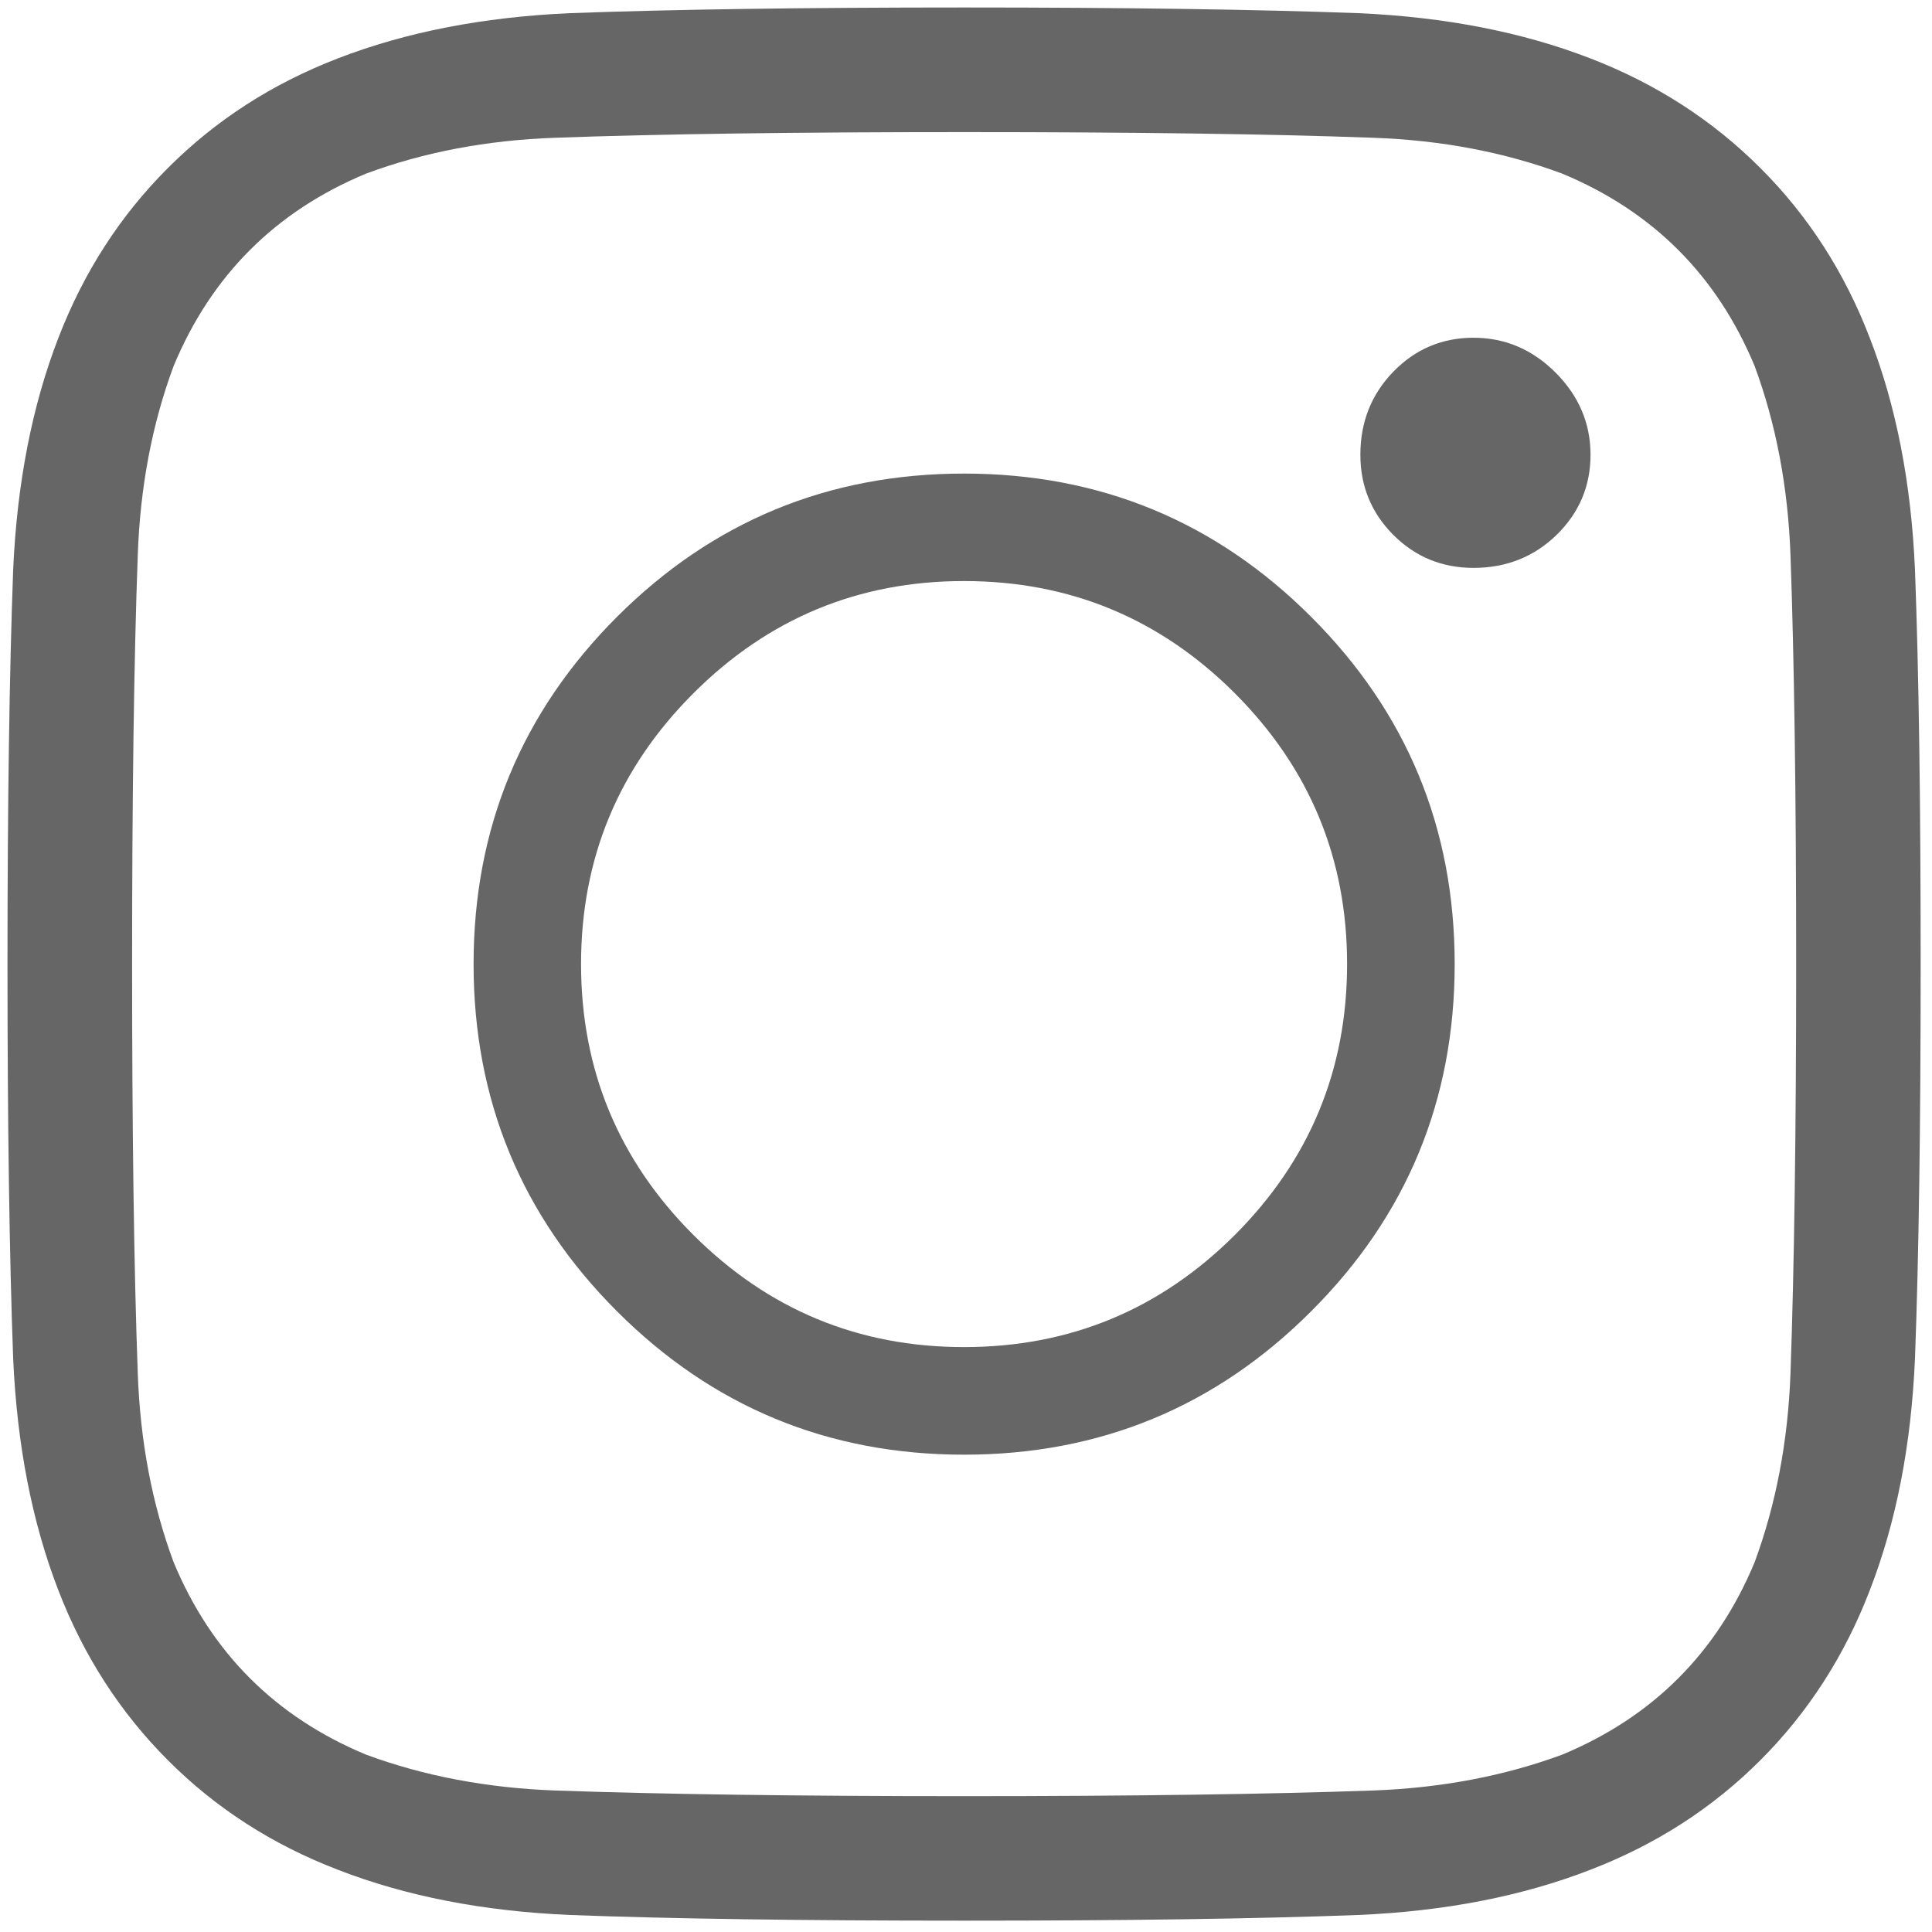
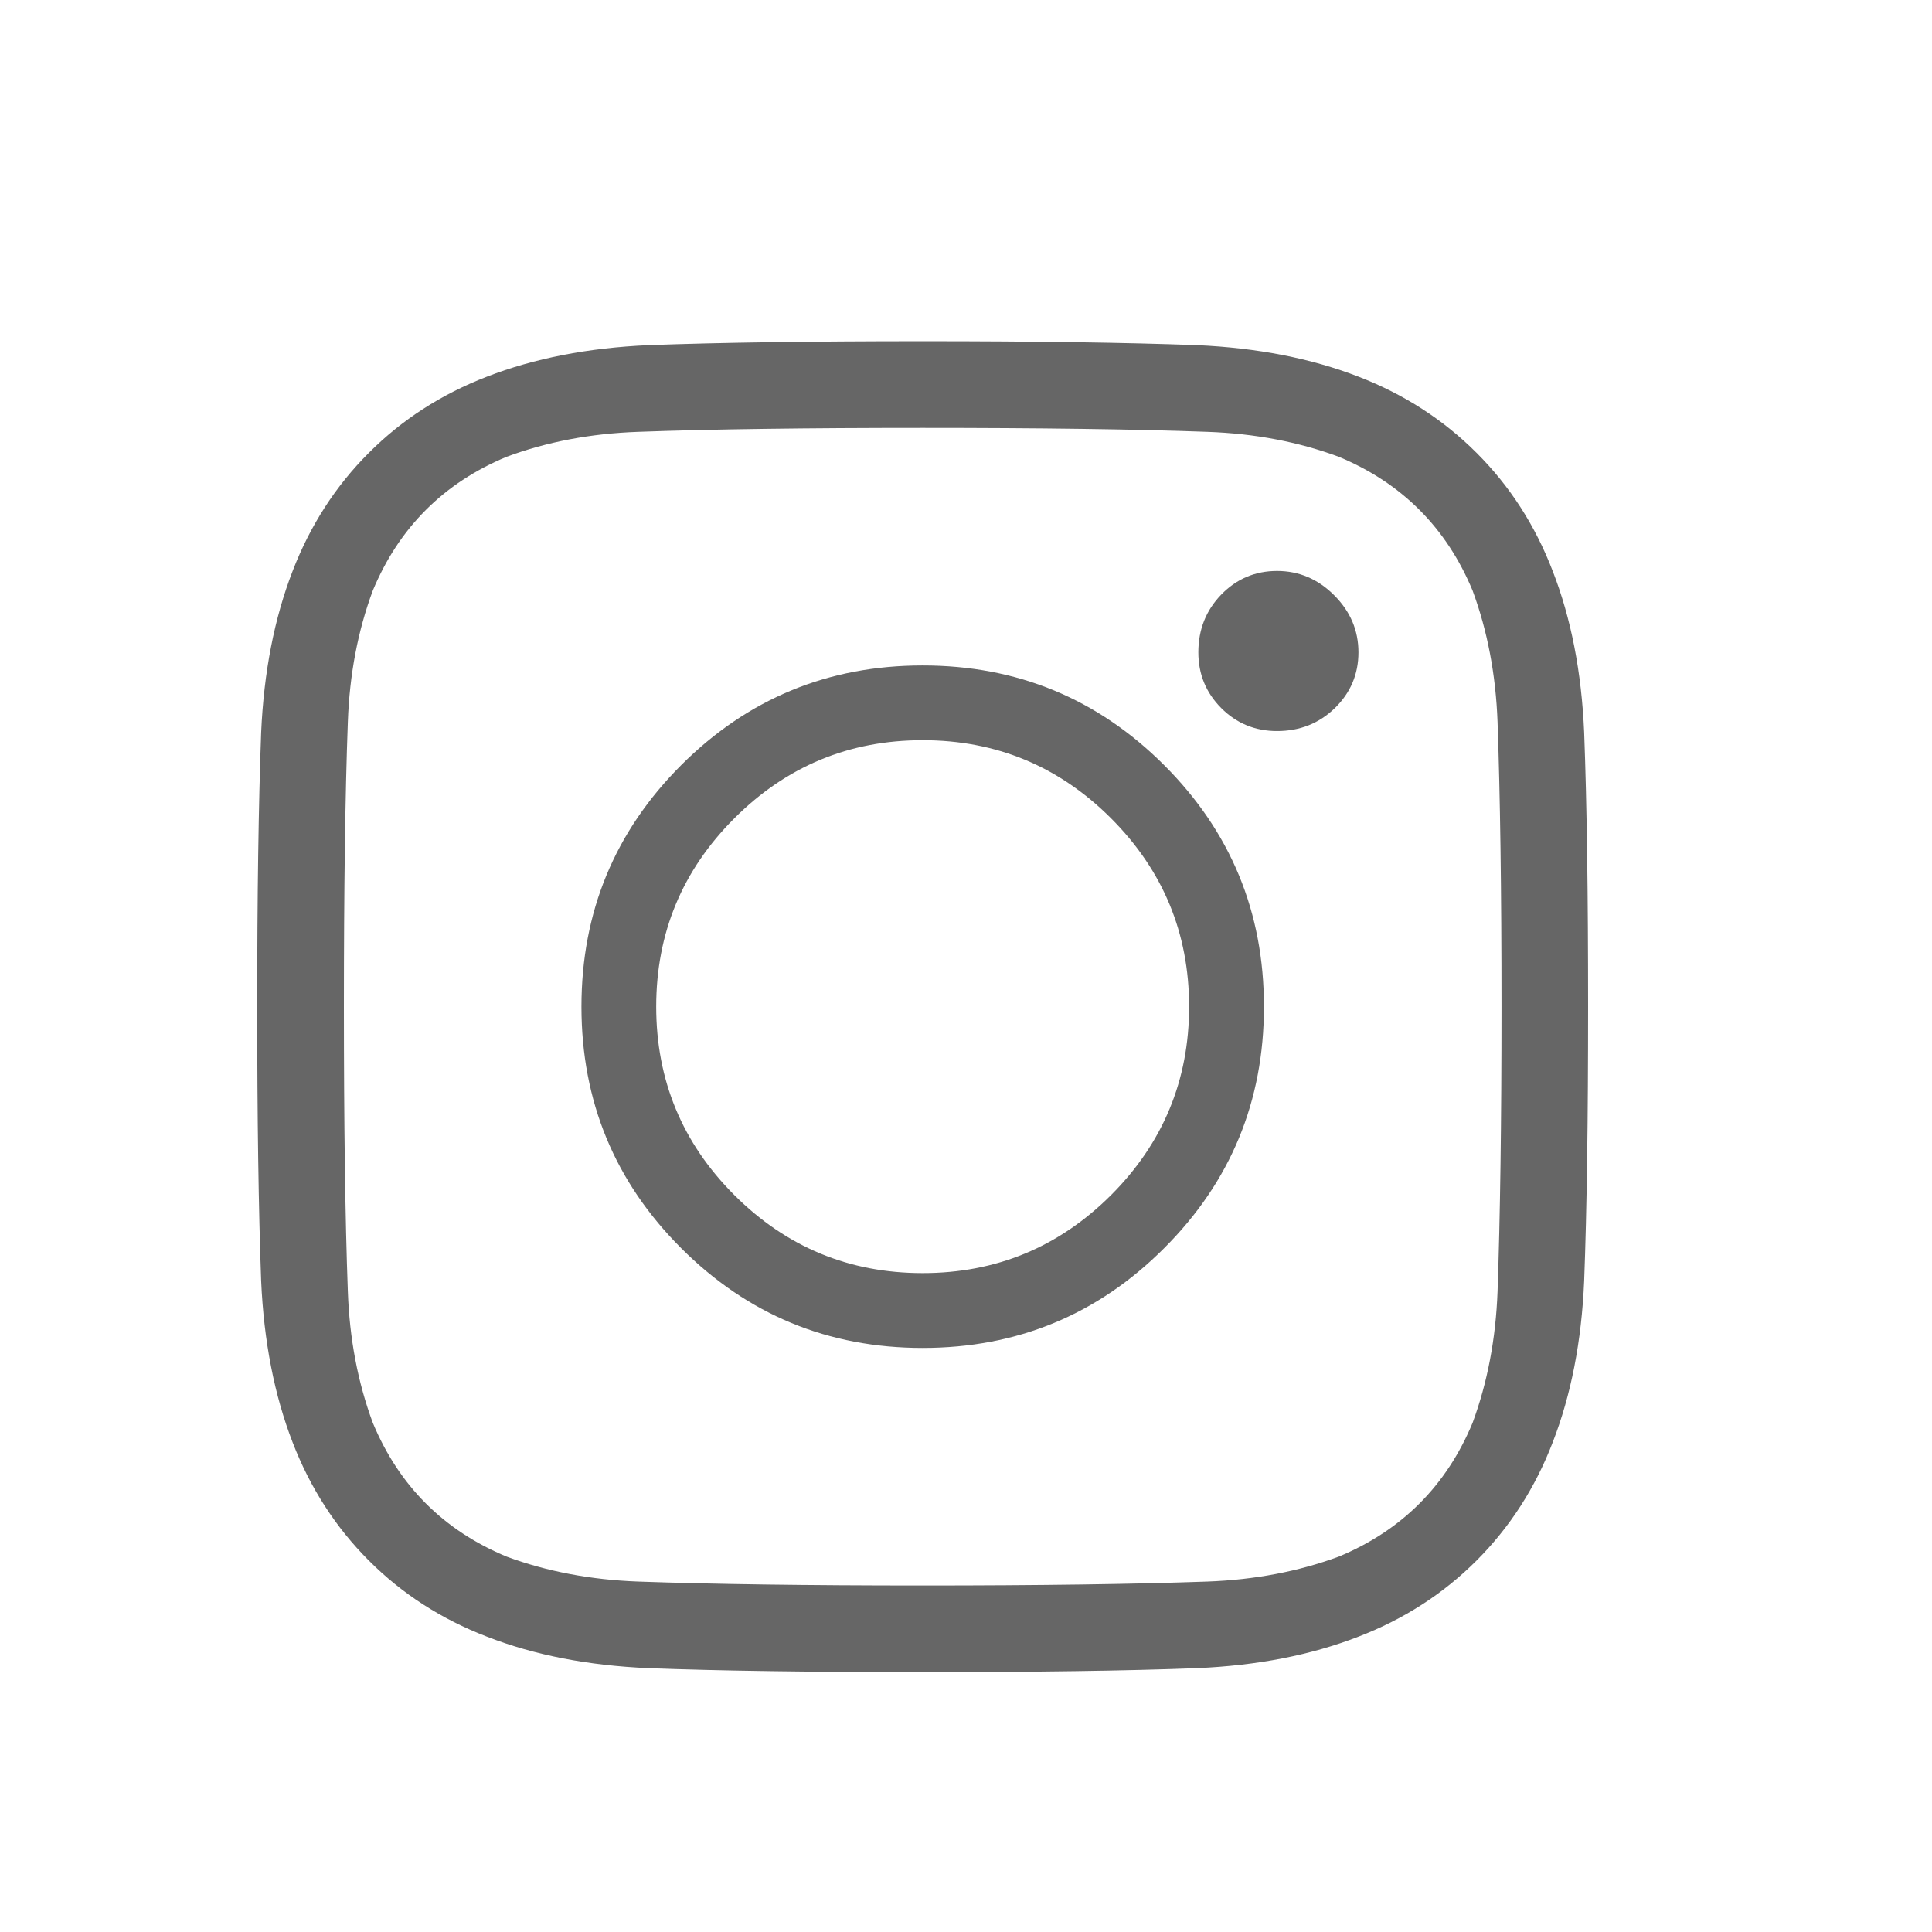
- <svg xmlns="http://www.w3.org/2000/svg" width="16" height="16" viewBox="0 0 16 16" fill="none">
-   <path d="M7.984 0.062C9.318 0.062 10.406 0.078 11.25 0.109C11.969 0.141 12.609 0.266 13.172 0.484C13.713 0.693 14.182 0.995 14.578 1.391C14.974 1.786 15.276 2.255 15.484 2.797C15.703 3.359 15.828 4 15.859 4.719C15.891 5.562 15.906 6.651 15.906 7.984C15.906 9.318 15.891 10.406 15.859 11.25C15.828 11.969 15.703 12.609 15.484 13.172C15.276 13.713 14.974 14.182 14.578 14.578C14.182 14.974 13.713 15.276 13.172 15.484C12.609 15.703 11.969 15.828 11.25 15.859C10.406 15.891 9.318 15.906 7.984 15.906C6.651 15.906 5.562 15.891 4.719 15.859C4 15.828 3.359 15.703 2.797 15.484C2.255 15.276 1.786 14.974 1.391 14.578C0.995 14.182 0.693 13.713 0.484 13.172C0.266 12.609 0.141 11.969 0.109 11.25C0.078 10.406 0.062 9.318 0.062 7.984C0.062 6.651 0.078 5.562 0.109 4.719C0.141 4 0.266 3.359 0.484 2.797C0.693 2.255 0.995 1.786 1.391 1.391C1.786 0.995 2.255 0.693 2.797 0.484C3.359 0.266 4 0.141 4.719 0.109C5.562 0.078 6.651 0.062 7.984 0.062ZM7.984 1.094C6.599 1.094 5.469 1.109 4.594 1.141C4.031 1.161 3.51 1.26 3.031 1.438C2.281 1.75 1.75 2.281 1.438 3.031C1.26 3.51 1.161 4.031 1.141 4.594C1.109 5.469 1.094 6.599 1.094 7.984C1.094 9.37 1.109 10.5 1.141 11.375C1.161 11.938 1.26 12.458 1.438 12.938C1.75 13.688 2.281 14.219 3.031 14.531C3.51 14.708 4.031 14.807 4.594 14.828C5.469 14.859 6.599 14.875 7.984 14.875C9.37 14.875 10.5 14.859 11.375 14.828C11.938 14.807 12.458 14.708 12.938 14.531C13.688 14.219 14.219 13.688 14.531 12.938C14.708 12.458 14.807 11.938 14.828 11.375C14.859 10.5 14.875 9.37 14.875 7.984C14.875 6.599 14.859 5.469 14.828 4.594C14.807 4.031 14.708 3.51 14.531 3.031C14.219 2.281 13.688 1.75 12.938 1.438C12.458 1.26 11.938 1.161 11.375 1.141C10.5 1.109 9.37 1.094 7.984 1.094ZM7.984 11.156C8.859 11.156 9.607 10.846 10.227 10.227C10.846 9.607 11.156 8.859 11.156 7.984C11.156 7.109 10.846 6.362 10.227 5.742C9.607 5.122 8.859 4.812 7.984 4.812C7.109 4.812 6.362 5.122 5.742 5.742C5.122 6.362 4.812 7.109 4.812 7.984C4.812 8.859 5.122 9.607 5.742 10.227C6.362 10.846 7.109 11.156 7.984 11.156ZM7.984 3.922C9.109 3.922 10.068 4.318 10.859 5.109C11.651 5.901 12.047 6.859 12.047 7.984C12.047 9.109 11.651 10.068 10.859 10.859C10.068 11.651 9.109 12.047 7.984 12.047C6.859 12.047 5.901 11.651 5.109 10.859C4.318 10.068 3.922 9.109 3.922 7.984C3.922 6.859 4.318 5.901 5.109 5.109C5.901 4.318 6.859 3.922 7.984 3.922ZM13.172 3.766C13.172 4.026 13.078 4.247 12.891 4.43C12.703 4.612 12.474 4.703 12.203 4.703C11.943 4.703 11.721 4.612 11.539 4.43C11.357 4.247 11.266 4.026 11.266 3.766C11.266 3.495 11.357 3.266 11.539 3.078C11.721 2.891 11.943 2.797 12.203 2.797C12.463 2.797 12.69 2.893 12.883 3.086C13.075 3.279 13.172 3.505 13.172 3.766Z" fill="#666666" />
+ <svg xmlns="http://www.w3.org/2000/svg" width="23" height="23" viewBox="0 0 23 23" fill="none">
+   <path d="M10.984 4.062C12.318 4.062 13.406 4.078 14.25 4.109C14.969 4.141 15.609 4.266 16.172 4.484C16.713 4.693 17.182 4.995 17.578 5.391C17.974 5.786 18.276 6.255 18.484 6.797C18.703 7.359 18.828 8 18.859 8.719C18.891 9.562 18.906 10.651 18.906 11.984C18.906 13.318 18.891 14.406 18.859 15.25C18.828 15.969 18.703 16.609 18.484 17.172C18.276 17.713 17.974 18.182 17.578 18.578C17.182 18.974 16.713 19.276 16.172 19.484C15.609 19.703 14.969 19.828 14.25 19.859C13.406 19.891 12.318 19.906 10.984 19.906C9.651 19.906 8.562 19.891 7.719 19.859C7 19.828 6.359 19.703 5.797 19.484C5.255 19.276 4.786 18.974 4.391 18.578C3.995 18.182 3.693 17.713 3.484 17.172C3.266 16.609 3.141 15.969 3.109 15.25C3.078 14.406 3.062 13.318 3.062 11.984C3.062 10.651 3.078 9.562 3.109 8.719C3.141 8 3.266 7.359 3.484 6.797C3.693 6.255 3.995 5.786 4.391 5.391C4.786 4.995 5.255 4.693 5.797 4.484C6.359 4.266 7 4.141 7.719 4.109C8.562 4.078 9.651 4.062 10.984 4.062ZM10.984 5.094C9.599 5.094 8.469 5.109 7.594 5.141C7.031 5.161 6.51 5.26 6.031 5.438C5.281 5.75 4.75 6.281 4.438 7.031C4.26 7.51 4.161 8.031 4.141 8.594C4.109 9.469 4.094 10.599 4.094 11.984C4.094 13.37 4.109 14.5 4.141 15.375C4.161 15.938 4.26 16.458 4.438 16.938C4.75 17.688 5.281 18.219 6.031 18.531C6.51 18.708 7.031 18.807 7.594 18.828C8.469 18.859 9.599 18.875 10.984 18.875C12.37 18.875 13.5 18.859 14.375 18.828C14.938 18.807 15.458 18.708 15.938 18.531C16.688 18.219 17.219 17.688 17.531 16.938C17.708 16.458 17.807 15.938 17.828 15.375C17.859 14.5 17.875 13.37 17.875 11.984C17.875 10.599 17.859 9.469 17.828 8.594C17.807 8.031 17.708 7.51 17.531 7.031C17.219 6.281 16.688 5.75 15.938 5.438C15.458 5.26 14.938 5.161 14.375 5.141C13.5 5.109 12.37 5.094 10.984 5.094ZM10.984 15.156C11.859 15.156 12.607 14.846 13.227 14.227C13.846 13.607 14.156 12.859 14.156 11.984C14.156 11.109 13.846 10.362 13.227 9.742C12.607 9.122 11.859 8.812 10.984 8.812C10.109 8.812 9.362 9.122 8.742 9.742C8.122 10.362 7.812 11.109 7.812 11.984C7.812 12.859 8.122 13.607 8.742 14.227C9.362 14.846 10.109 15.156 10.984 15.156ZM10.984 7.922C12.109 7.922 13.068 8.318 13.859 9.109C14.651 9.901 15.047 10.859 15.047 11.984C15.047 13.109 14.651 14.068 13.859 14.859C13.068 15.651 12.109 16.047 10.984 16.047C9.859 16.047 8.901 15.651 8.109 14.859C7.318 14.068 6.922 13.109 6.922 11.984C6.922 10.859 7.318 9.901 8.109 9.109C8.901 8.318 9.859 7.922 10.984 7.922ZM16.172 7.766C16.172 8.026 16.078 8.247 15.891 8.43C15.703 8.612 15.474 8.703 15.203 8.703C14.943 8.703 14.721 8.612 14.539 8.43C14.357 8.247 14.266 8.026 14.266 7.766C14.266 7.495 14.357 7.266 14.539 7.078C14.721 6.891 14.943 6.797 15.203 6.797C15.463 6.797 15.69 6.893 15.883 7.086C16.076 7.279 16.172 7.505 16.172 7.766Z" fill="#666666" />
</svg>
